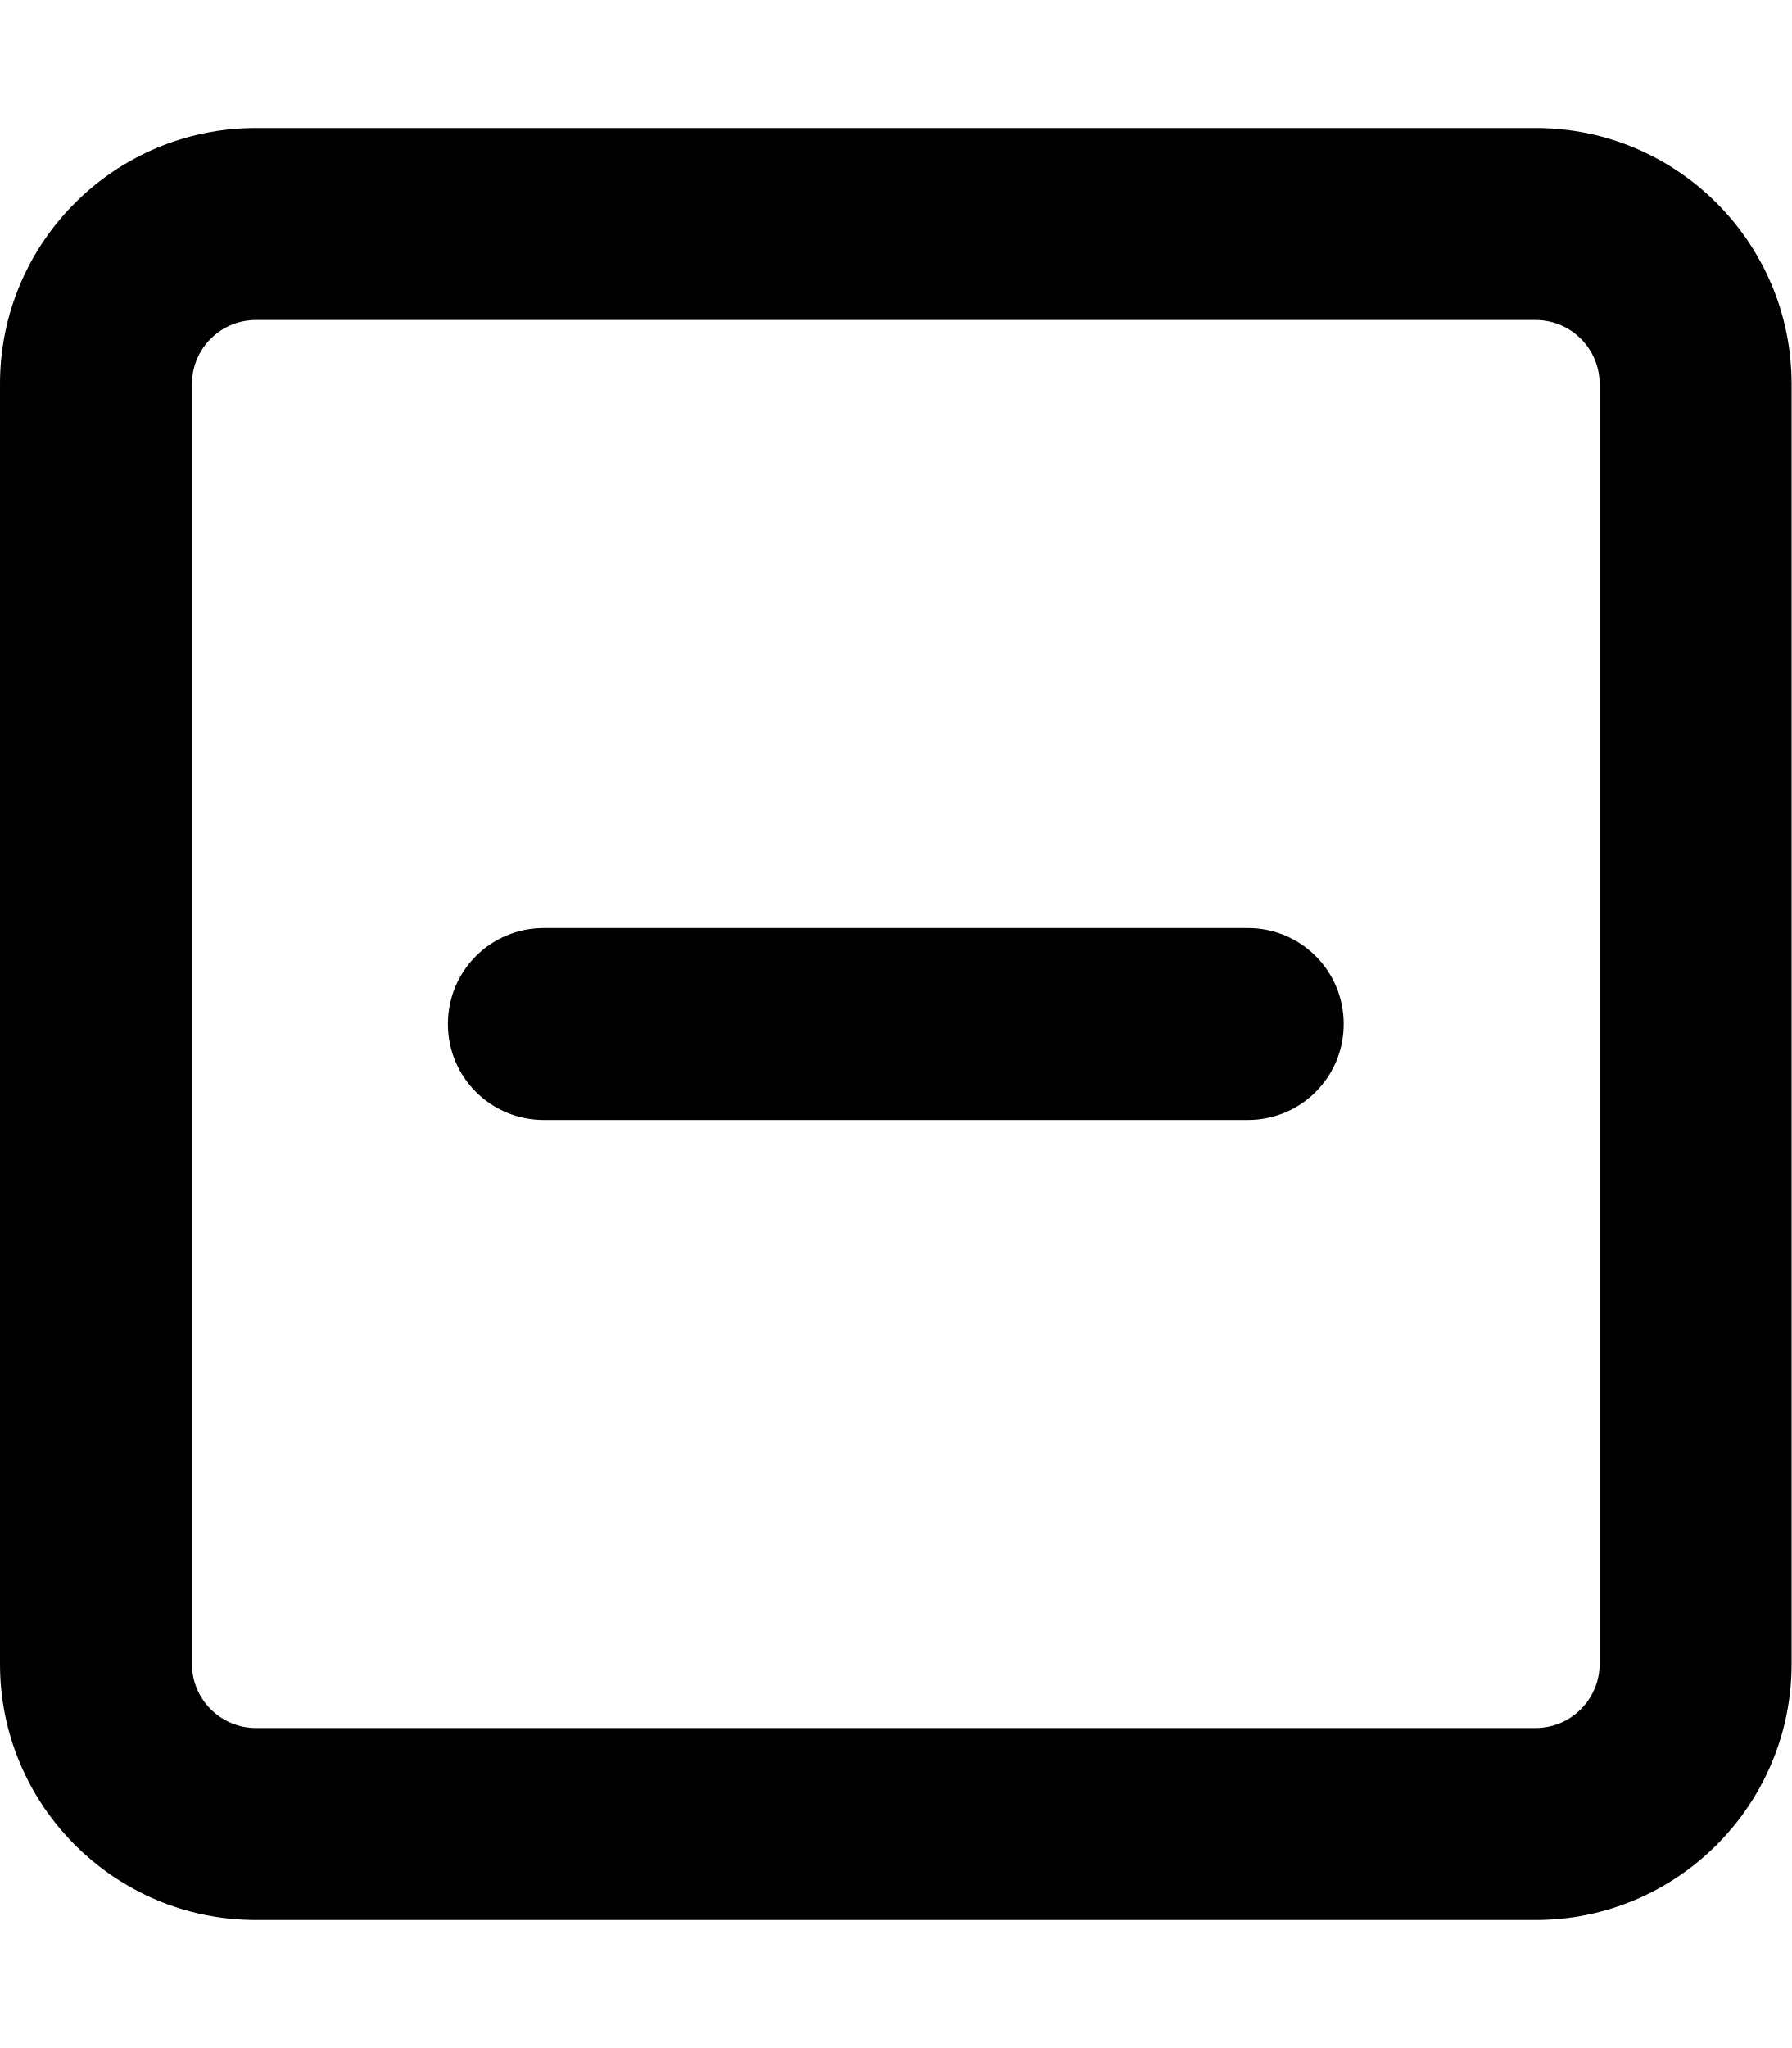
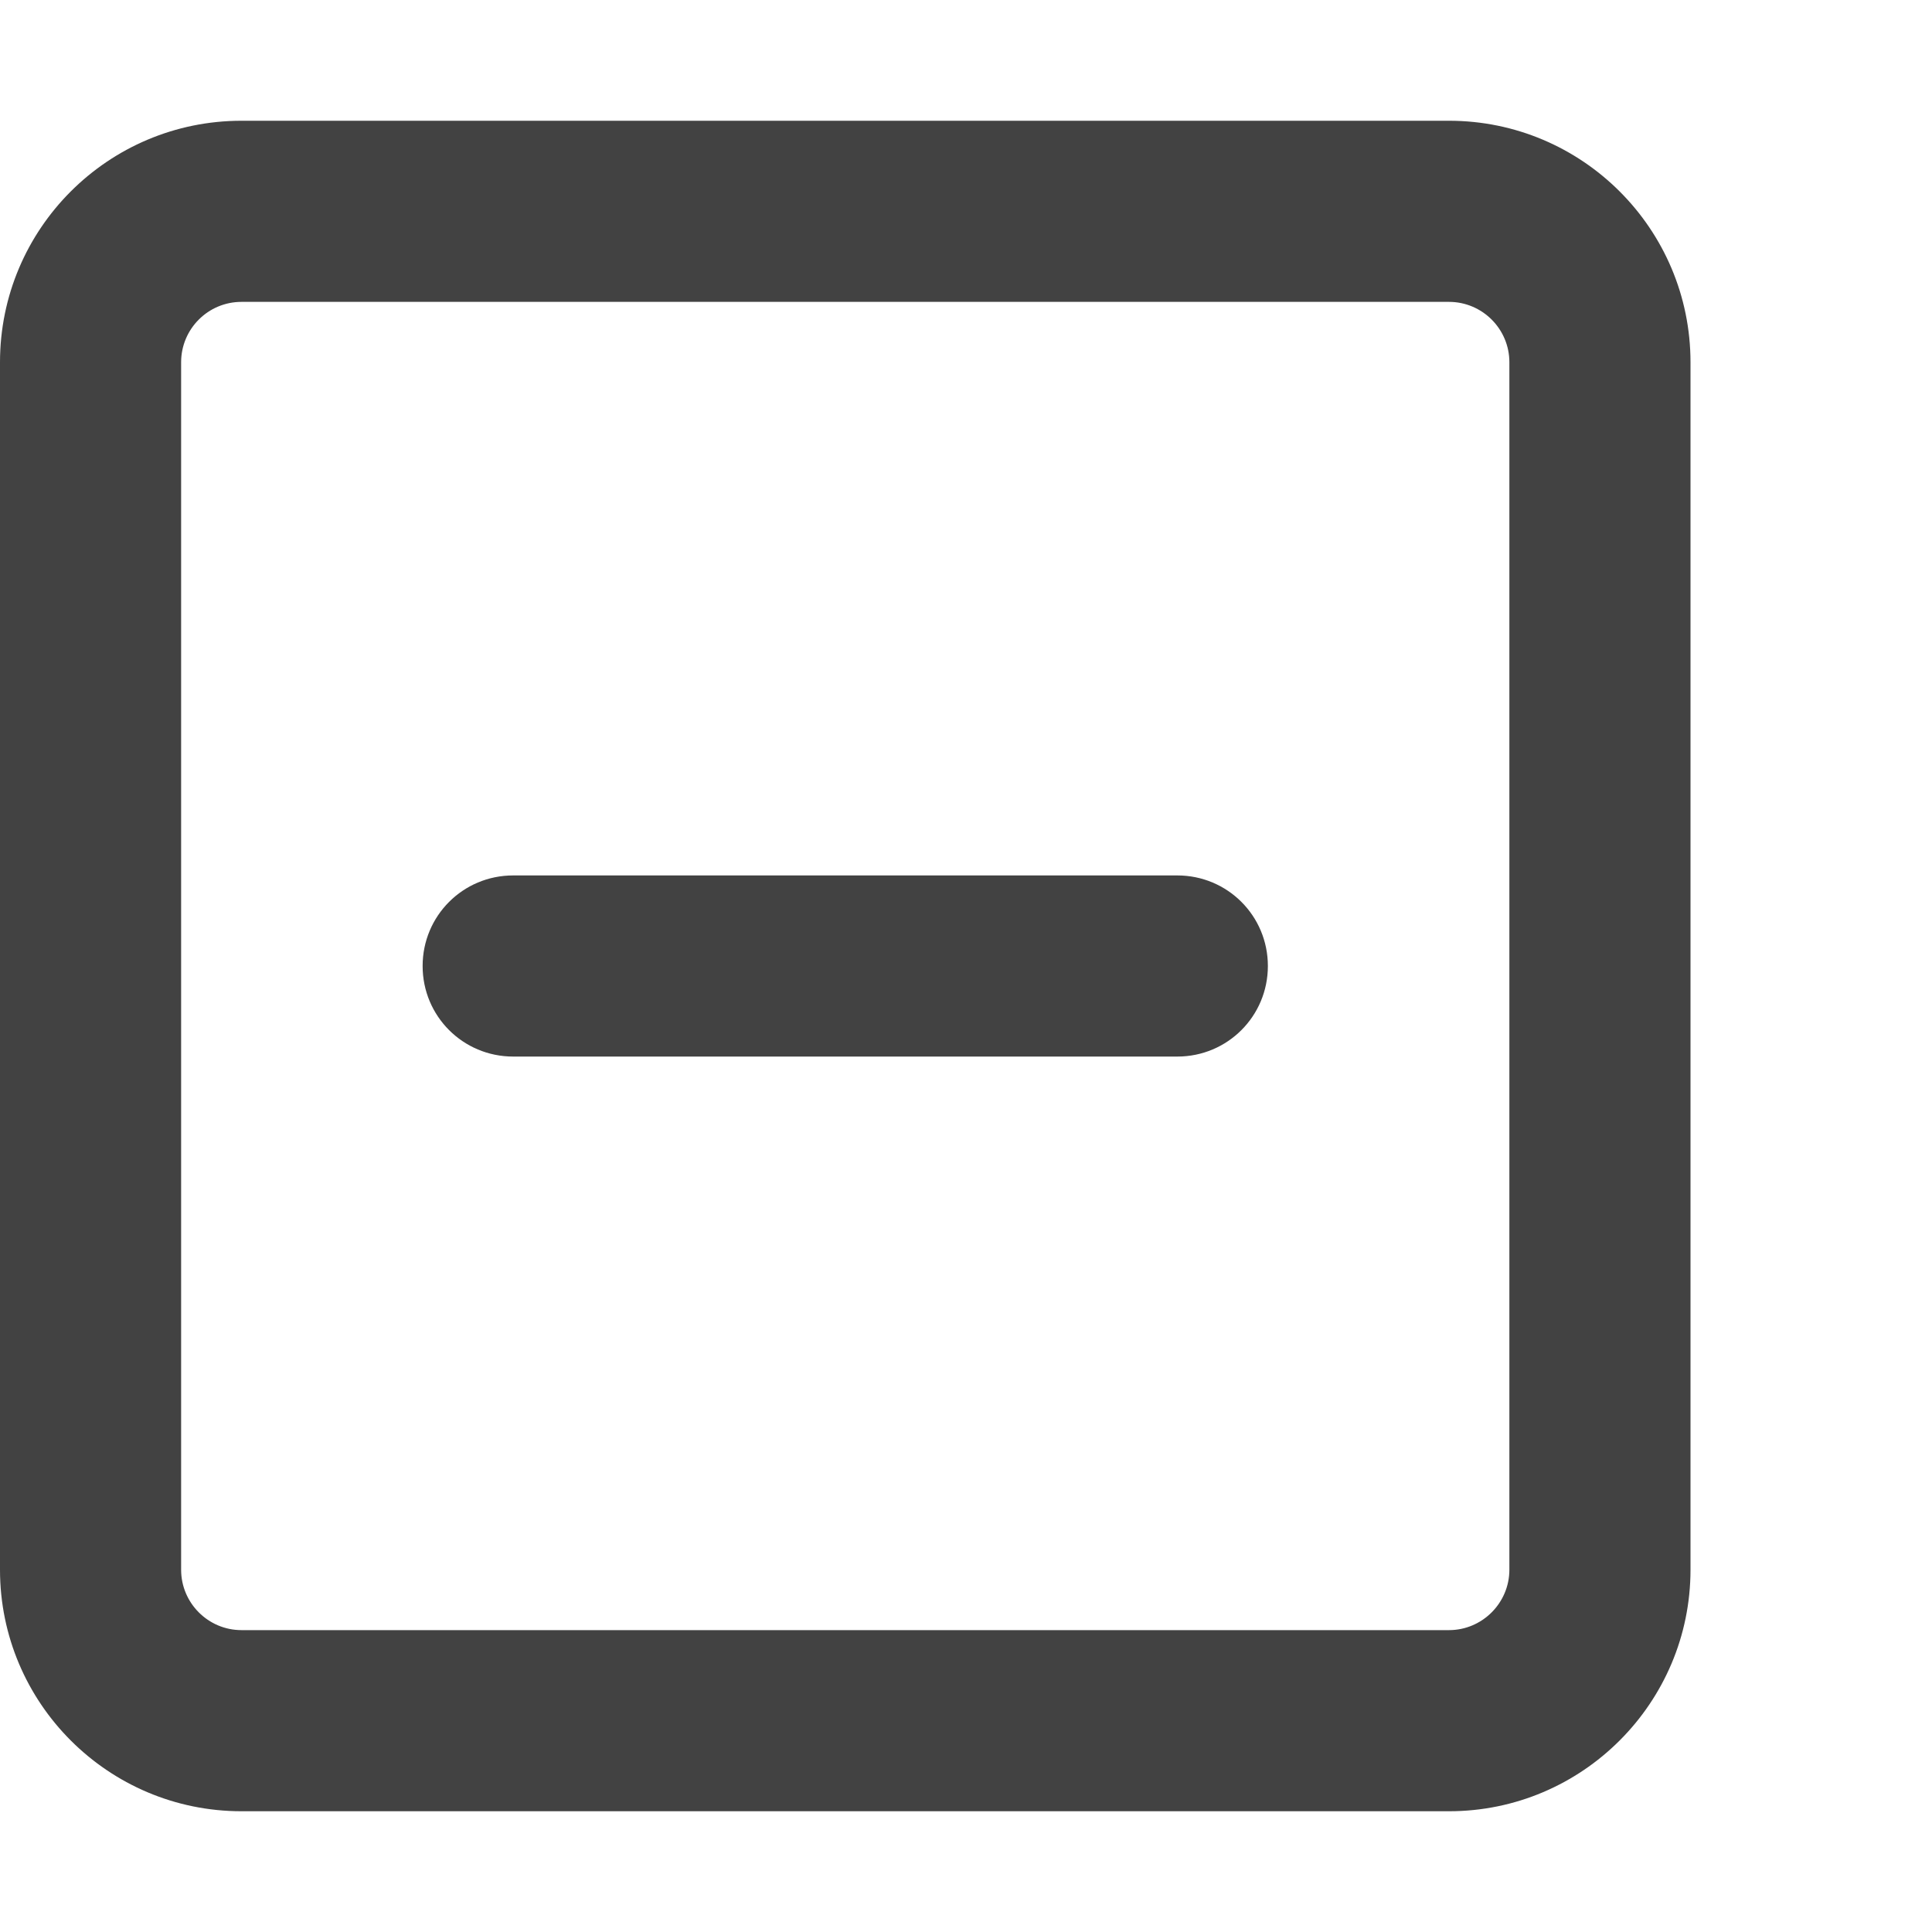
- <svg xmlns="http://www.w3.org/2000/svg" viewBox="0 0 448 512">
-   <path d="M312 232C325.3 232 336 242.7 336 256C336 269.3 325.3 280 312 280H136C122.7 280 112 269.3 112 256C112 242.7 122.7 232 136 232H312zM0 96C0 60.65 28.65 32 64 32H384C419.3 32 448 60.65 448 96V416C448 451.3 419.3 480 384 480H64C28.65 480 0 451.3 0 416V96zM48 96V416C48 424.8 55.16 432 64 432H384C392.8 432 400 424.8 400 416V96C400 87.16 392.8 80 384 80H64C55.16 80 48 87.16 48 96z" />
+ <svg xmlns="http://www.w3.org/2000/svg" viewBox="0 0 512 512">
+   <path fill="#424242" d="M312 232C325.3 232 336 242.7 336 256C336 269.3 325.3 280 312 280H136C122.7 280 112 269.3 112 256C112 242.7 122.7 232 136 232H312zM0 96C0 60.65 28.65 32 64 32H384C419.3 32 448 60.65 448 96V416C448 451.3 419.3 480 384 480H64C28.65 480 0 451.3 0 416V96zM48 96V416C48 424.8 55.16 432 64 432H384C392.8 432 400 424.8 400 416V96C400 87.16 392.8 80 384 80H64C55.16 80 48 87.16 48 96z" />
</svg>
